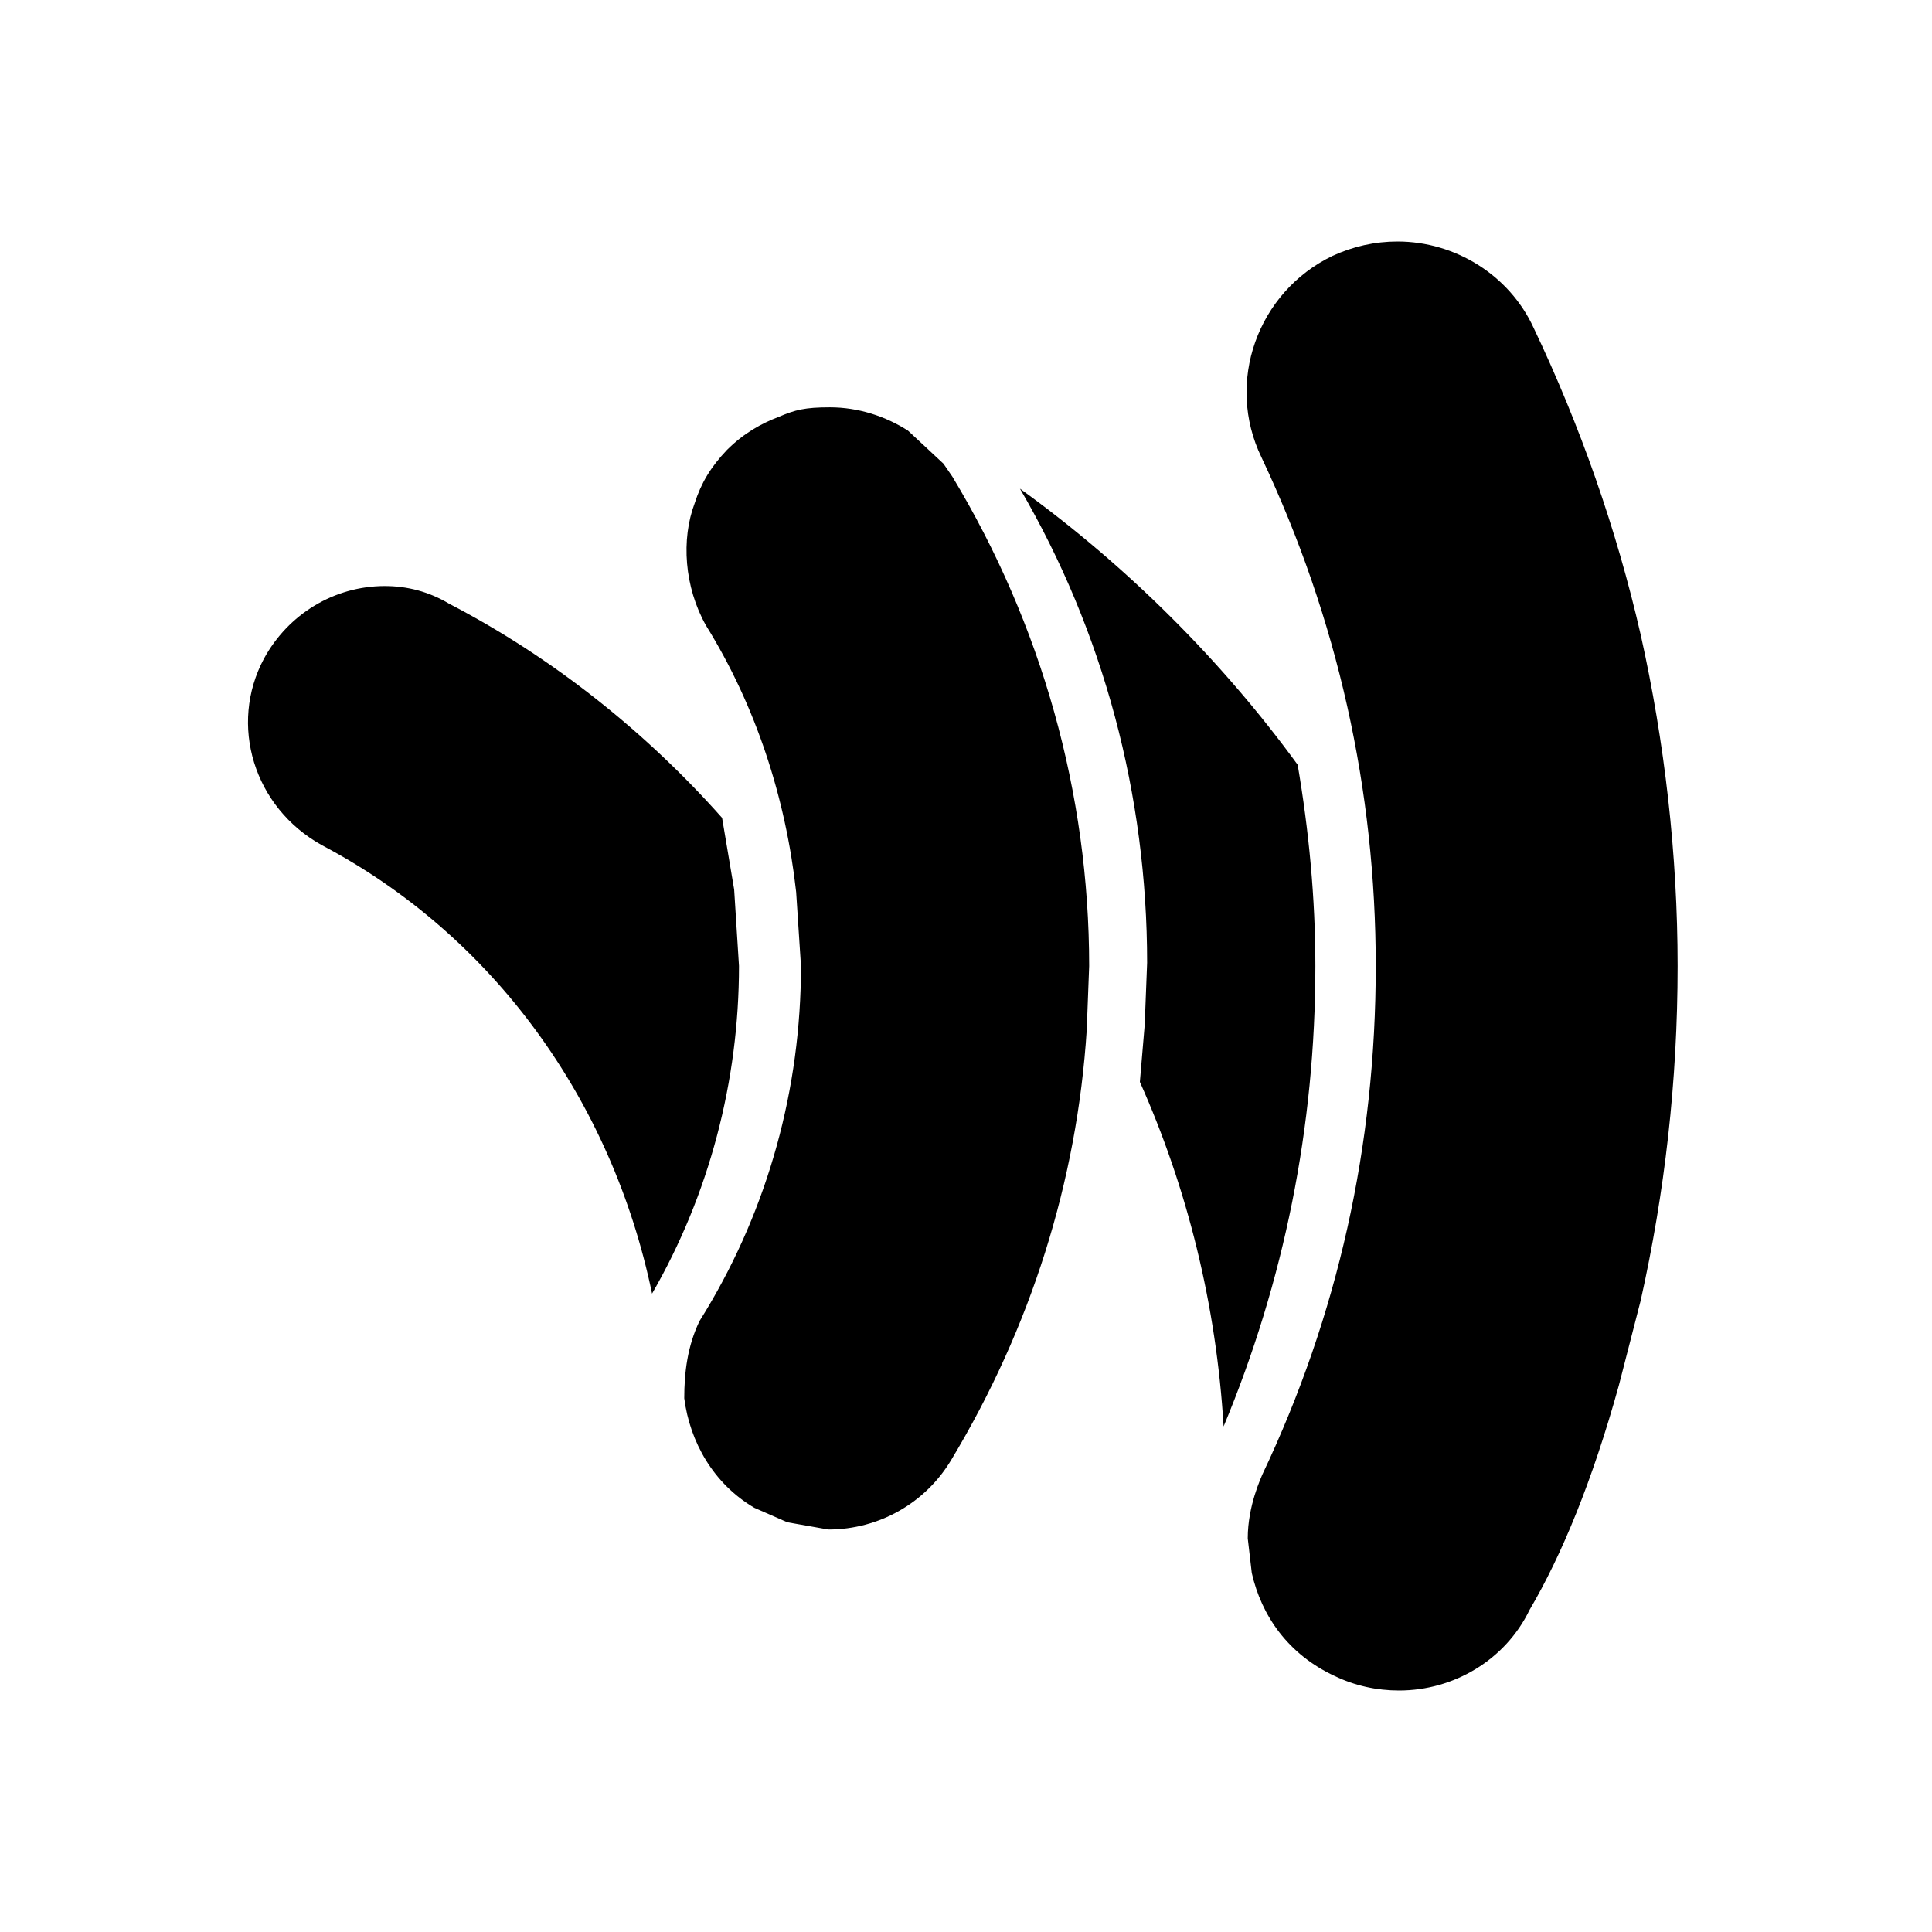
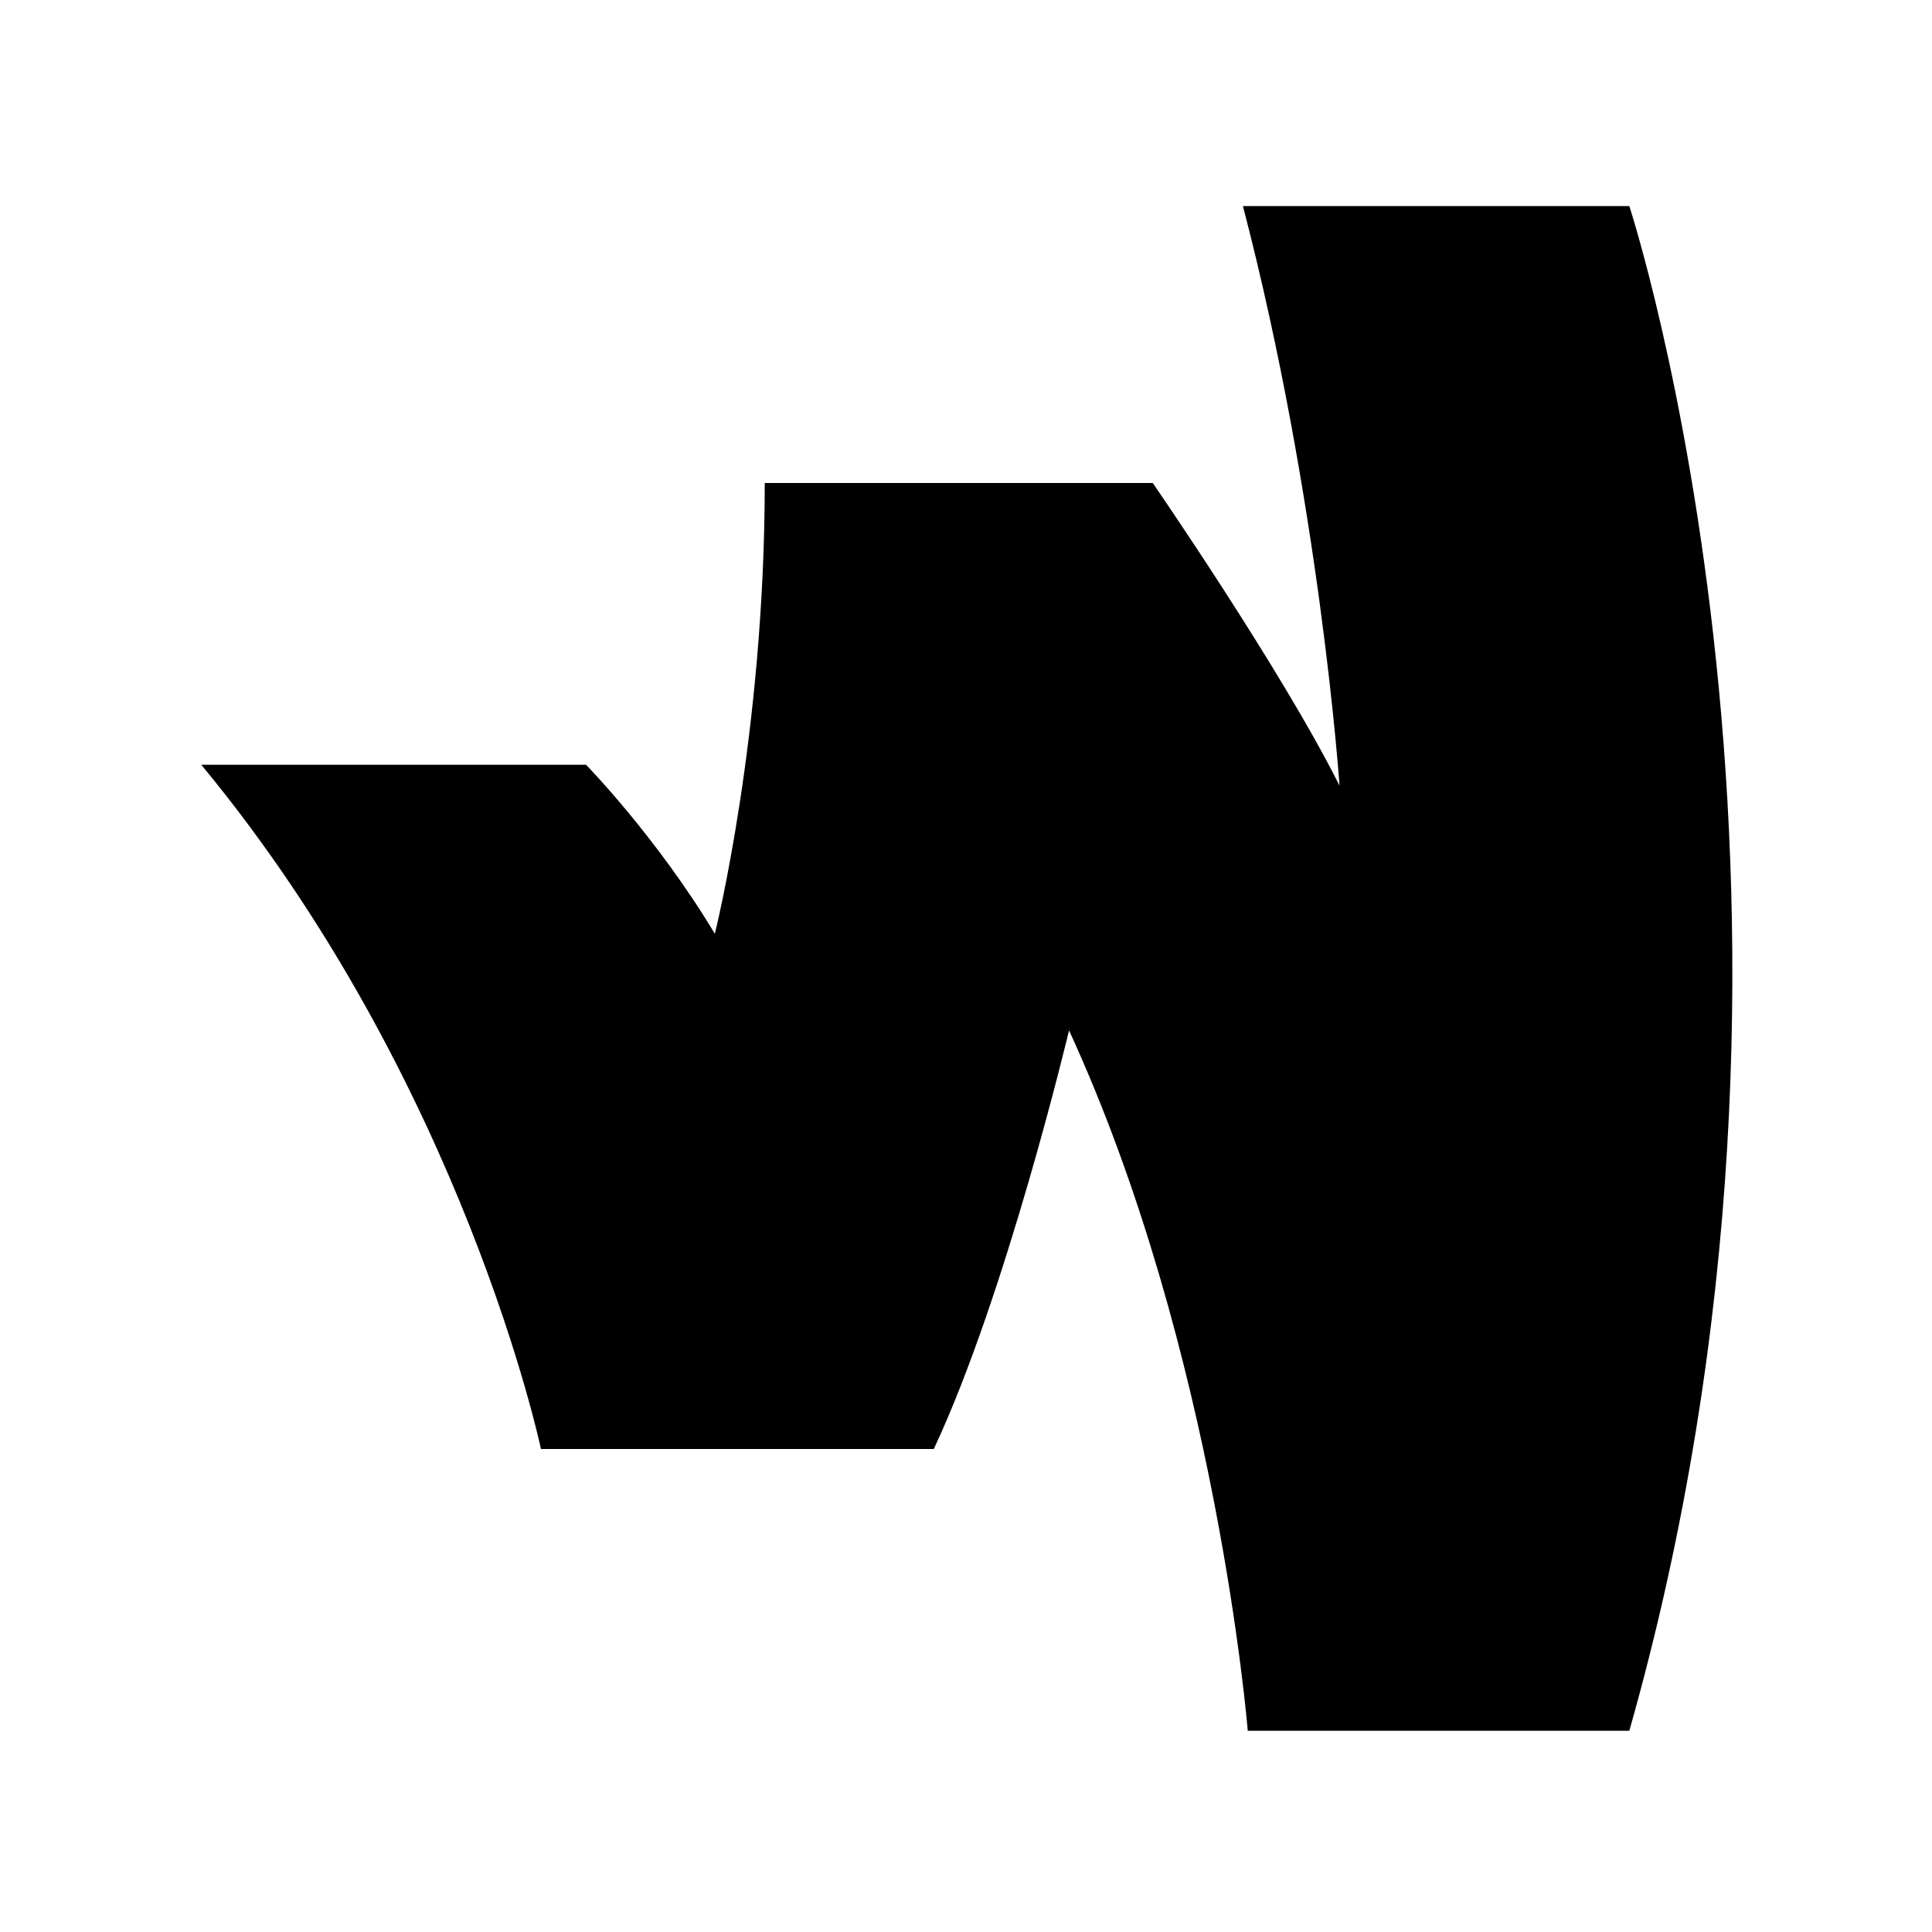
<svg xmlns="http://www.w3.org/2000/svg" version="1.1" width="24" height="24" viewBox="0 0 24 24">
-   <path d="M9.89,11.08C9.76,9.91 9.39,8.77 8.77,7.77C8.5,7.29 8.46,6.7 8.63,6.25C8.71,6 8.83,5.8 9.03,5.59C9.24,5.38 9.46,5.26 9.67,5.18C9.88,5.09 10,5.06 10.31,5.06C10.66,5.06 11,5.17 11.28,5.35L11.72,5.76L11.83,5.92C12.94,7.76 13.53,9.86 13.53,12L13.5,12.79C13.38,14.68 12.8,16.5 11.82,18.13C11.5,18.67 10.92,19 10.29,19L9.78,18.91L9.37,18.73C8.86,18.43 8.57,17.91 8.5,17.37C8.5,17.05 8.54,16.72 8.69,16.41L8.77,16.28C9.54,15 9.95,13.53 9.95,12L9.89,11.08M20.38,7.88C20.68,9.22 20.84,10.62 20.84,12C20.84,13.43 20.68,14.82 20.38,16.16L20.11,17.21C19.78,18.4 19.4,19.32 19,20C18.7,20.62 18.06,21 17.38,21C17.1,21 16.83,20.94 16.58,20.82C16,20.55 15.67,20.07 15.55,19.54L15.5,19.11C15.5,18.7 15.67,18.35 15.68,18.32C16.62,16.34 17.09,14.23 17.09,12C17.09,9.82 16.62,7.69 15.67,5.68C15.22,4.75 15.62,3.63 16.55,3.18C16.81,3.06 17.08,3 17.36,3C18.08,3 18.75,3.42 19.05,4.07C19.63,5.29 20.08,6.57 20.38,7.88M16.12,9.5C16.26,10.32 16.34,11.16 16.34,12C16.34,14 15.95,15.92 15.2,17.72C15.11,16.21 14.75,14.76 14.16,13.44L14.22,12.73L14.25,11.96C14.25,9.88 13.71,7.85 12.67,6.07C14,7.03 15.18,8.21 16.12,9.5M4,10.5C3.15,10.03 2.84,9 3.28,8.18C3.58,7.63 4.15,7.28 4.78,7.28C5.06,7.28 5.33,7.35 5.58,7.5C6.87,8.17 8.03,9.1 8.97,10.16L9.12,11.05L9.18,12C9.18,13.43 8.81,14.84 8.1,16.07C7.6,13.66 6.12,11.62 4,10.5Z" />
+   <path d="M15.44,2.56H20.24C20.24,2.56 23.12,11.36 20.24,21.5H15.5C15.5,21.5 15.12,16.8 13.28,12.8C13.28,12.8 12.5,16.08 11.6,18H6.72C6.72,18 5.76,13.44 2.5,9.5H7.28C7.28,9.5 8.16,10.4 8.88,11.6C8.88,11.6 9.5,9.12 9.5,6H14.32C14.32,6 15.92,8.32 16.64,9.76C16.64,9.76 16.4,6.24 15.44,2.56Z" />
</svg>
